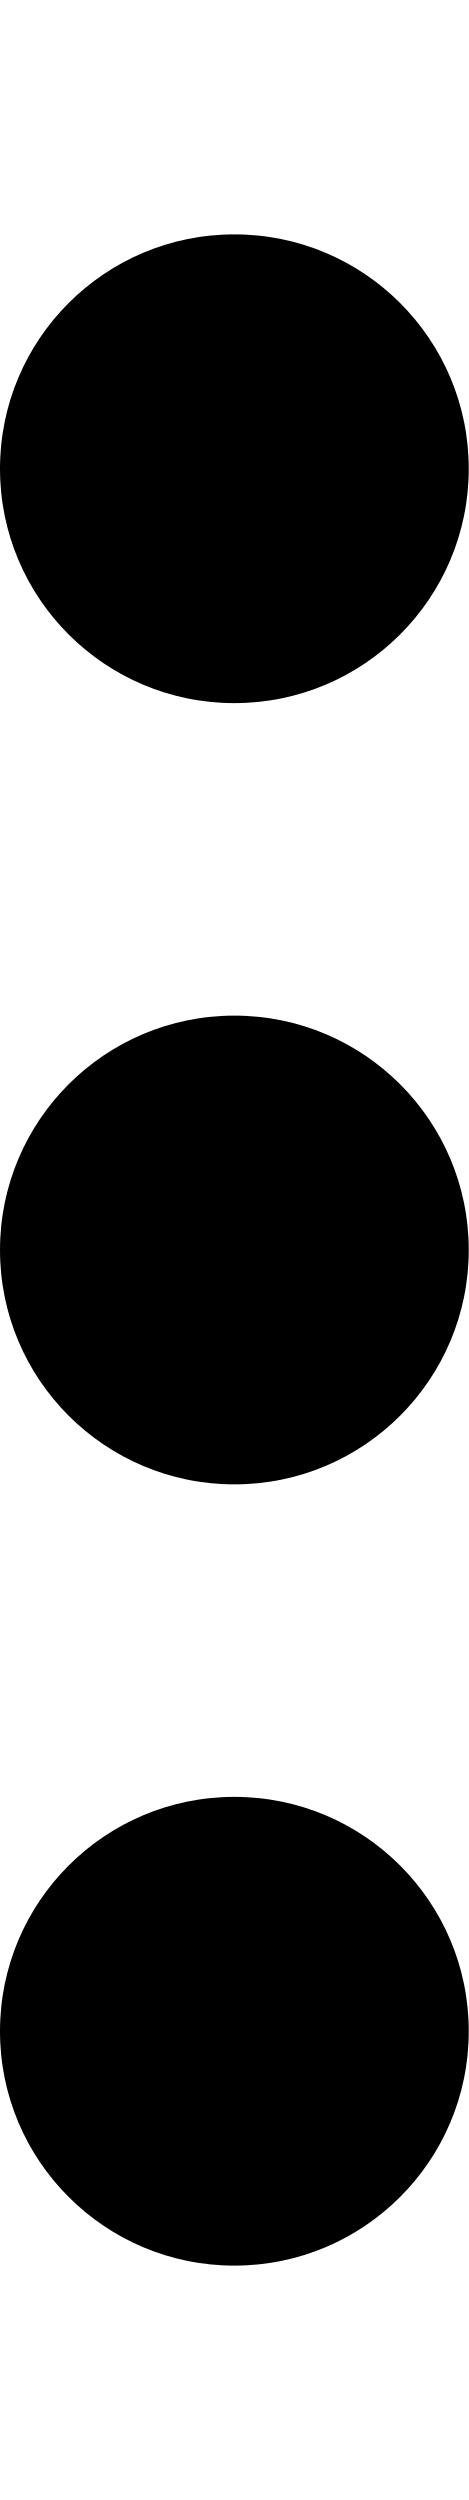
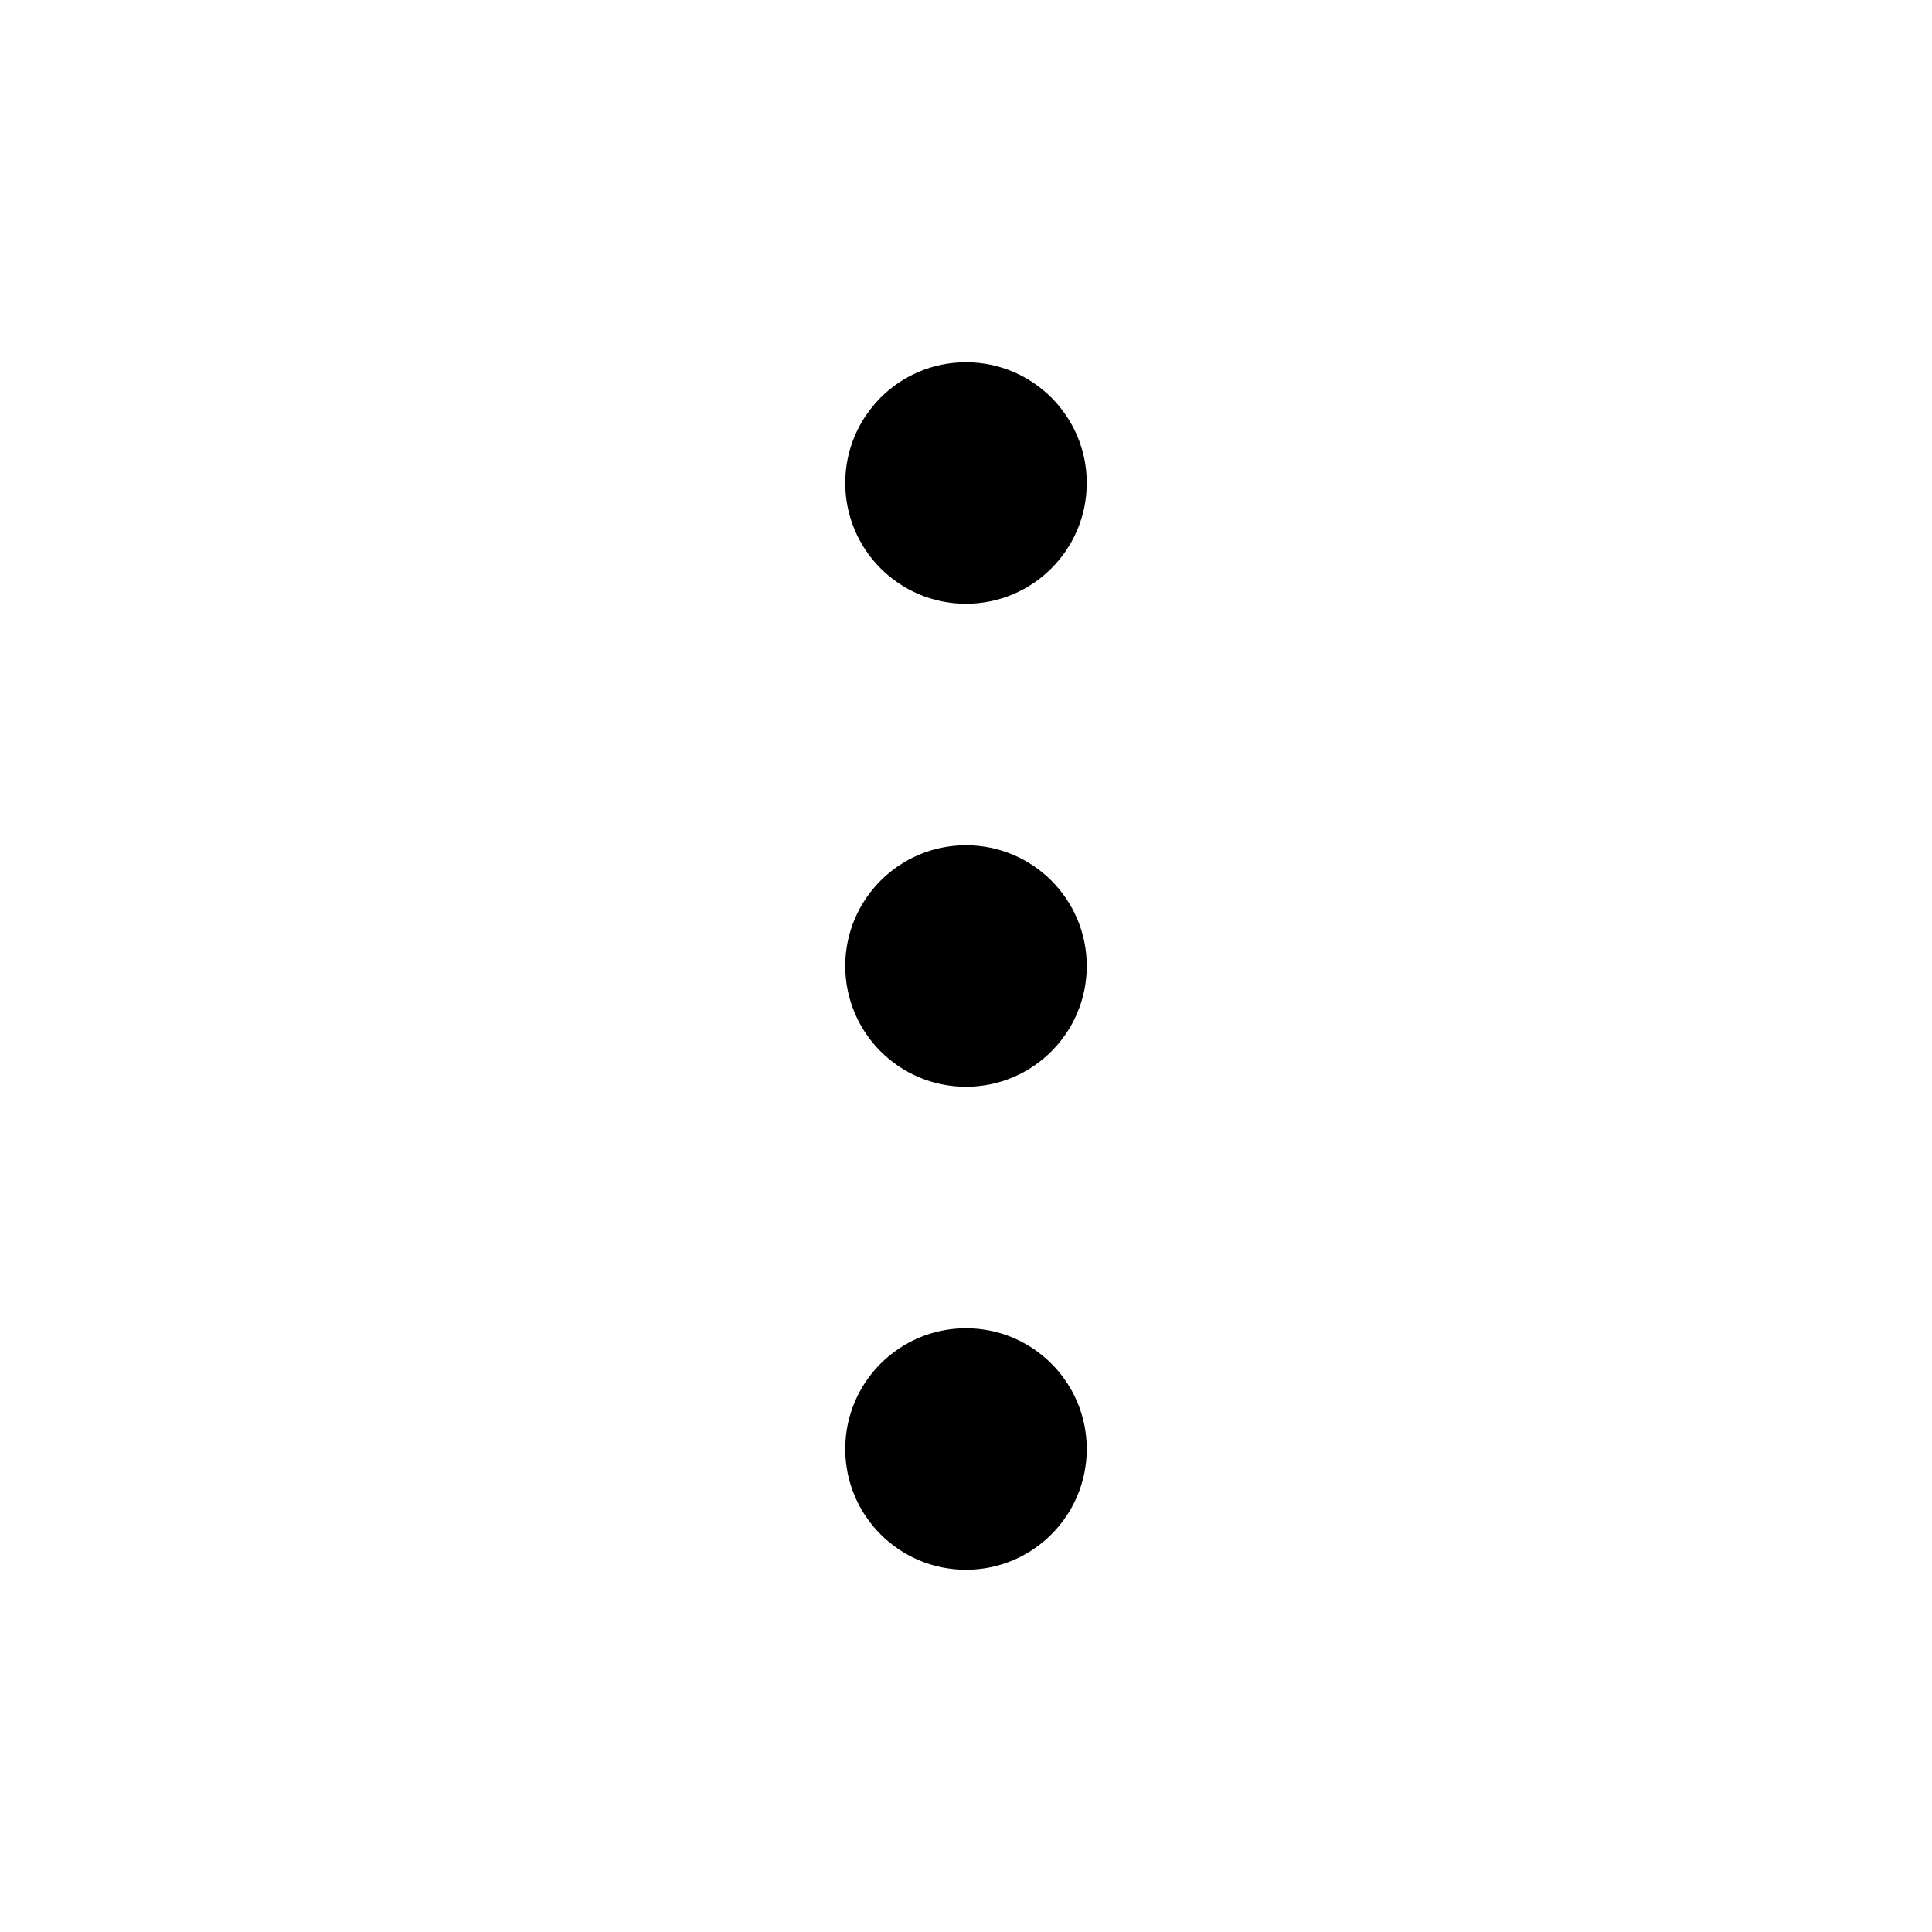
- <svg xmlns="http://www.w3.org/2000/svg" id="⋮" version="1.1" viewBox="0 0 96 512">
-   <path d="M0 96c0 26.51 21.491 48 48 48s48-21.49 48-48v0c0-26.51-21.49-48-48-48s-48 21.49-48 48v0zM0 256c0 26.51 21.491 48 48 48s48-21.49 48-48v0c0-26.51-21.49-48-48-48s-48 21.49-48 48v0zM48 464c-26.509 0-48-21.49-48-48s21.491-48 48-48v0c26.51 0 48 21.49 48 48s-21.49 48-48 48v0z" />
+ <svg xmlns="http://www.w3.org/2000/svg" id="⋮" viewBox="0 0 24 24">
+   <path fill-rule="evenodd" d="M10.5 6a1.5 1.5 0 1 1 3 0 1.5 1.5 0 0 1-3 0Zm0 6a1.5 1.5 0 1 1 3 0 1.5 1.5 0 0 1-3 0Zm0 6a1.5 1.5 0 1 1 3 0 1.5 1.5 0 0 1-3 0Z" clip-rule="evenodd" />
</svg>
